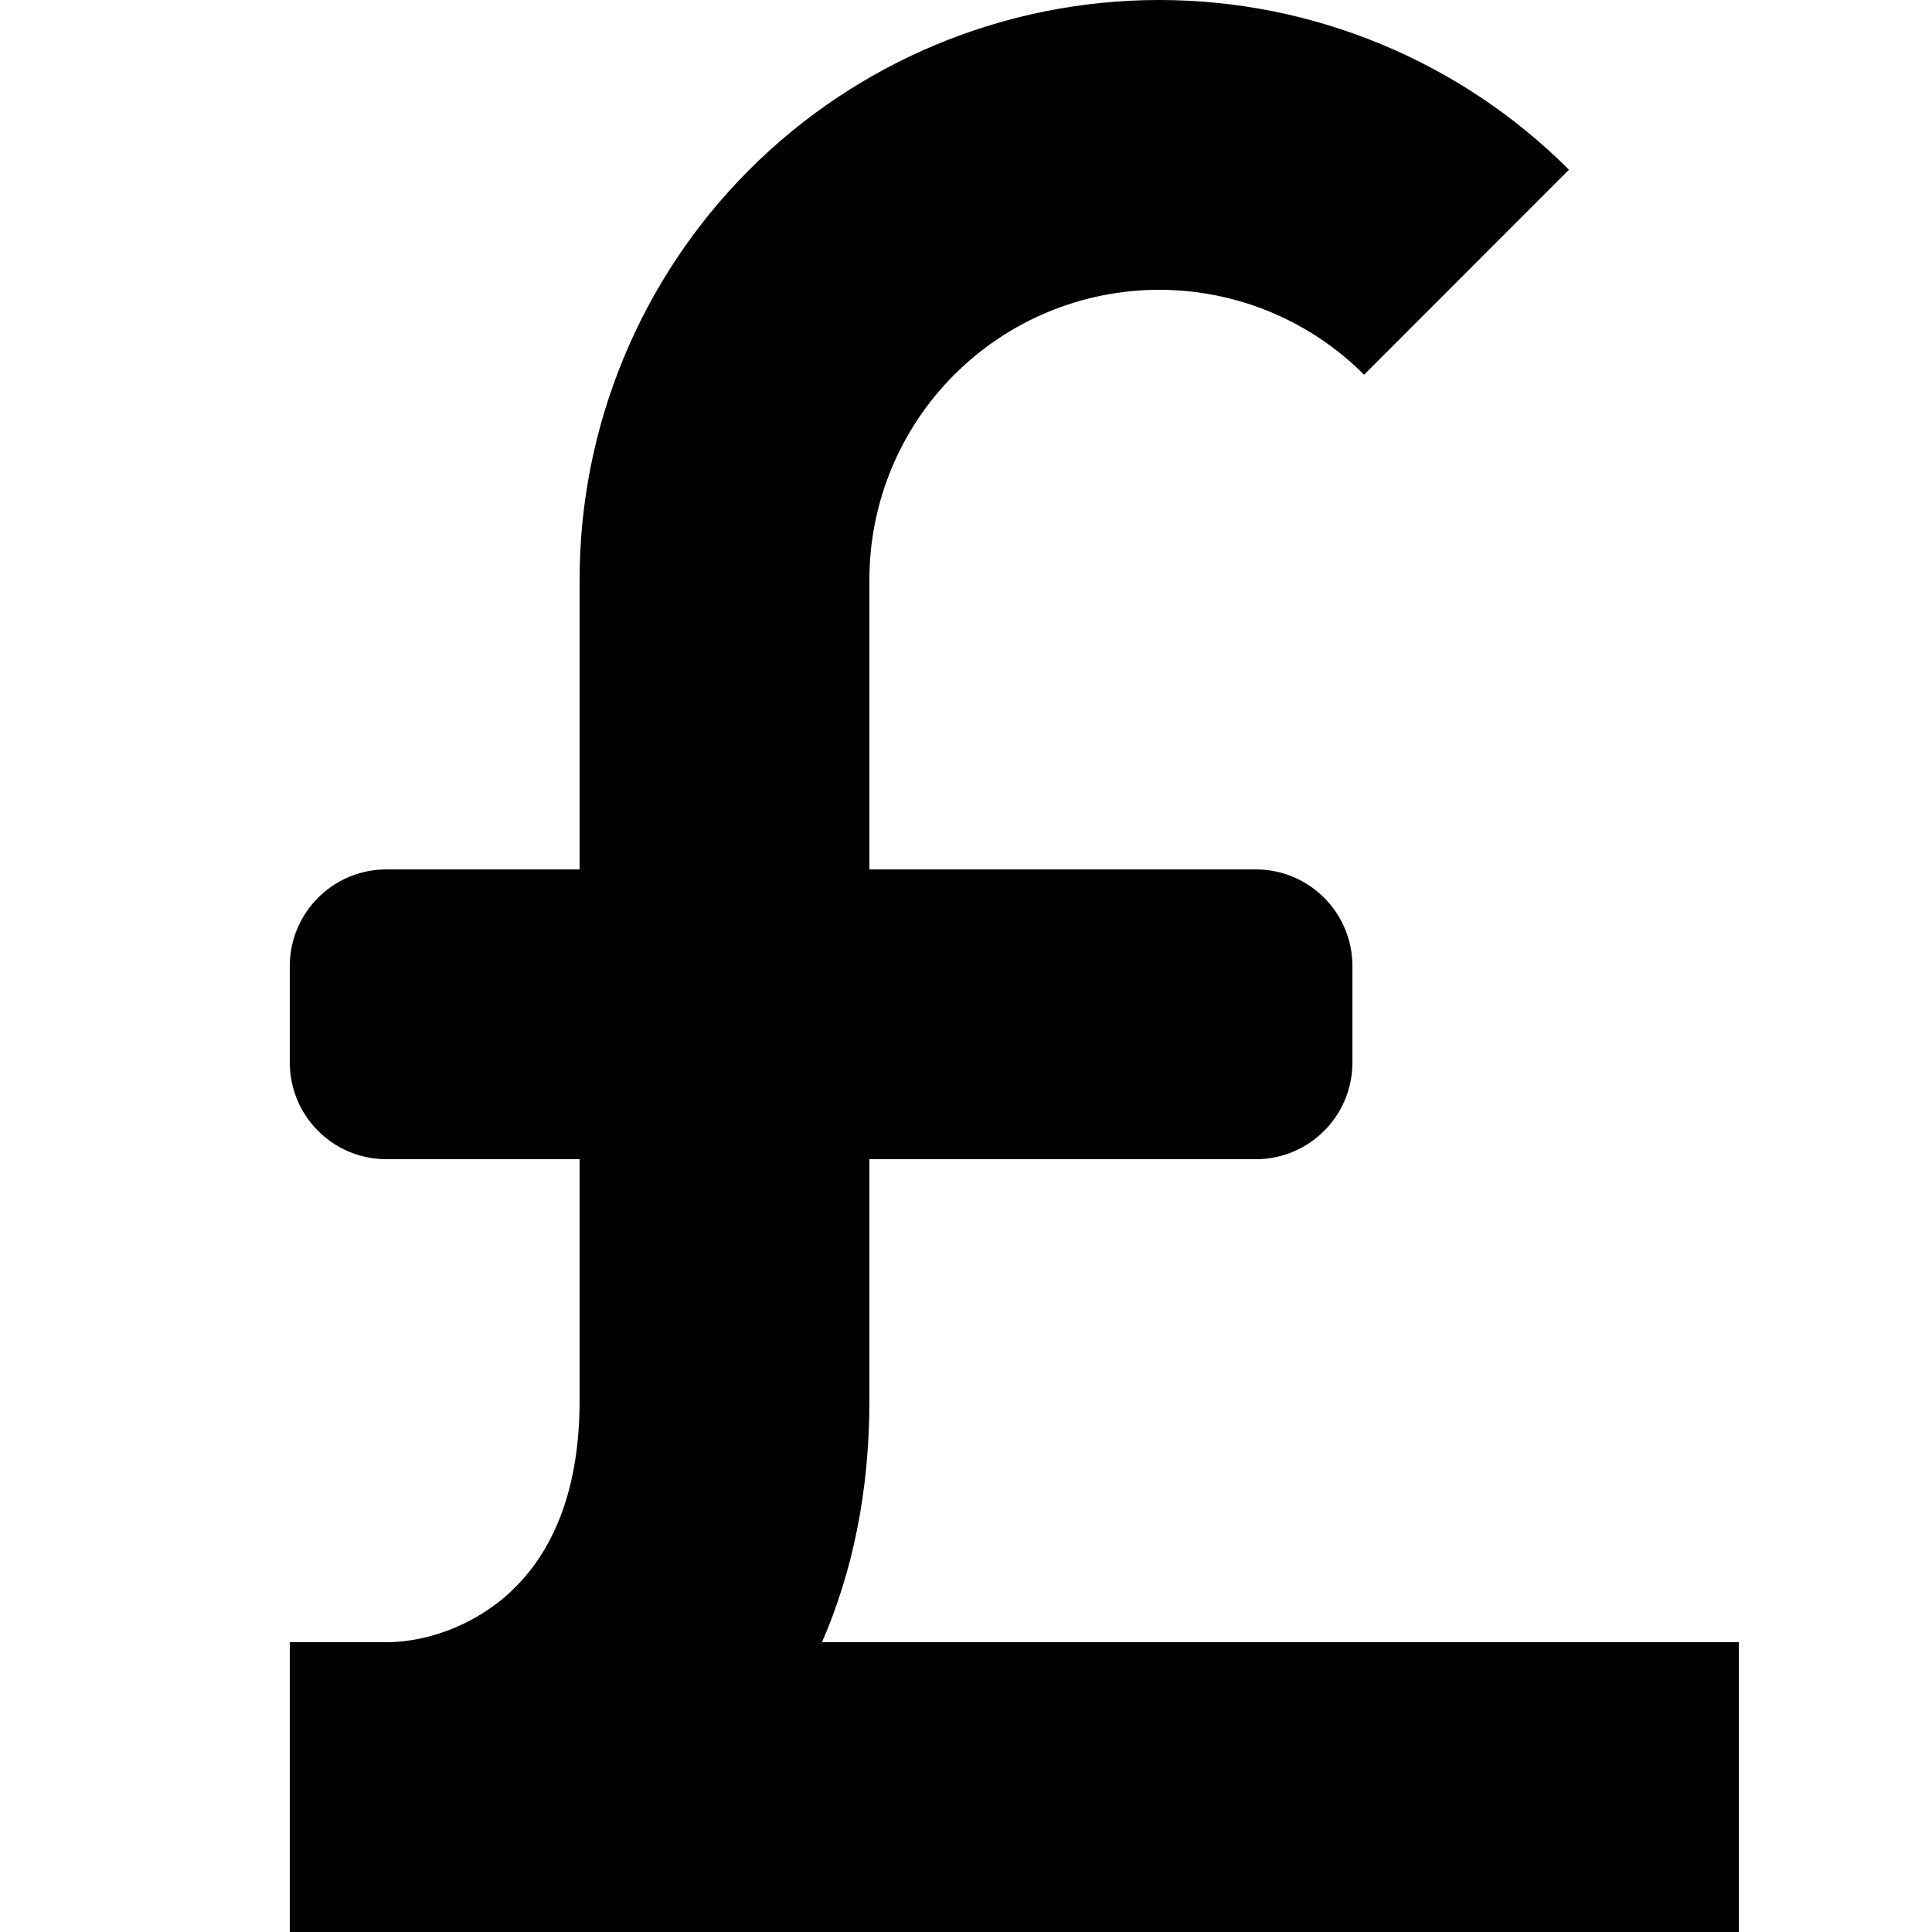
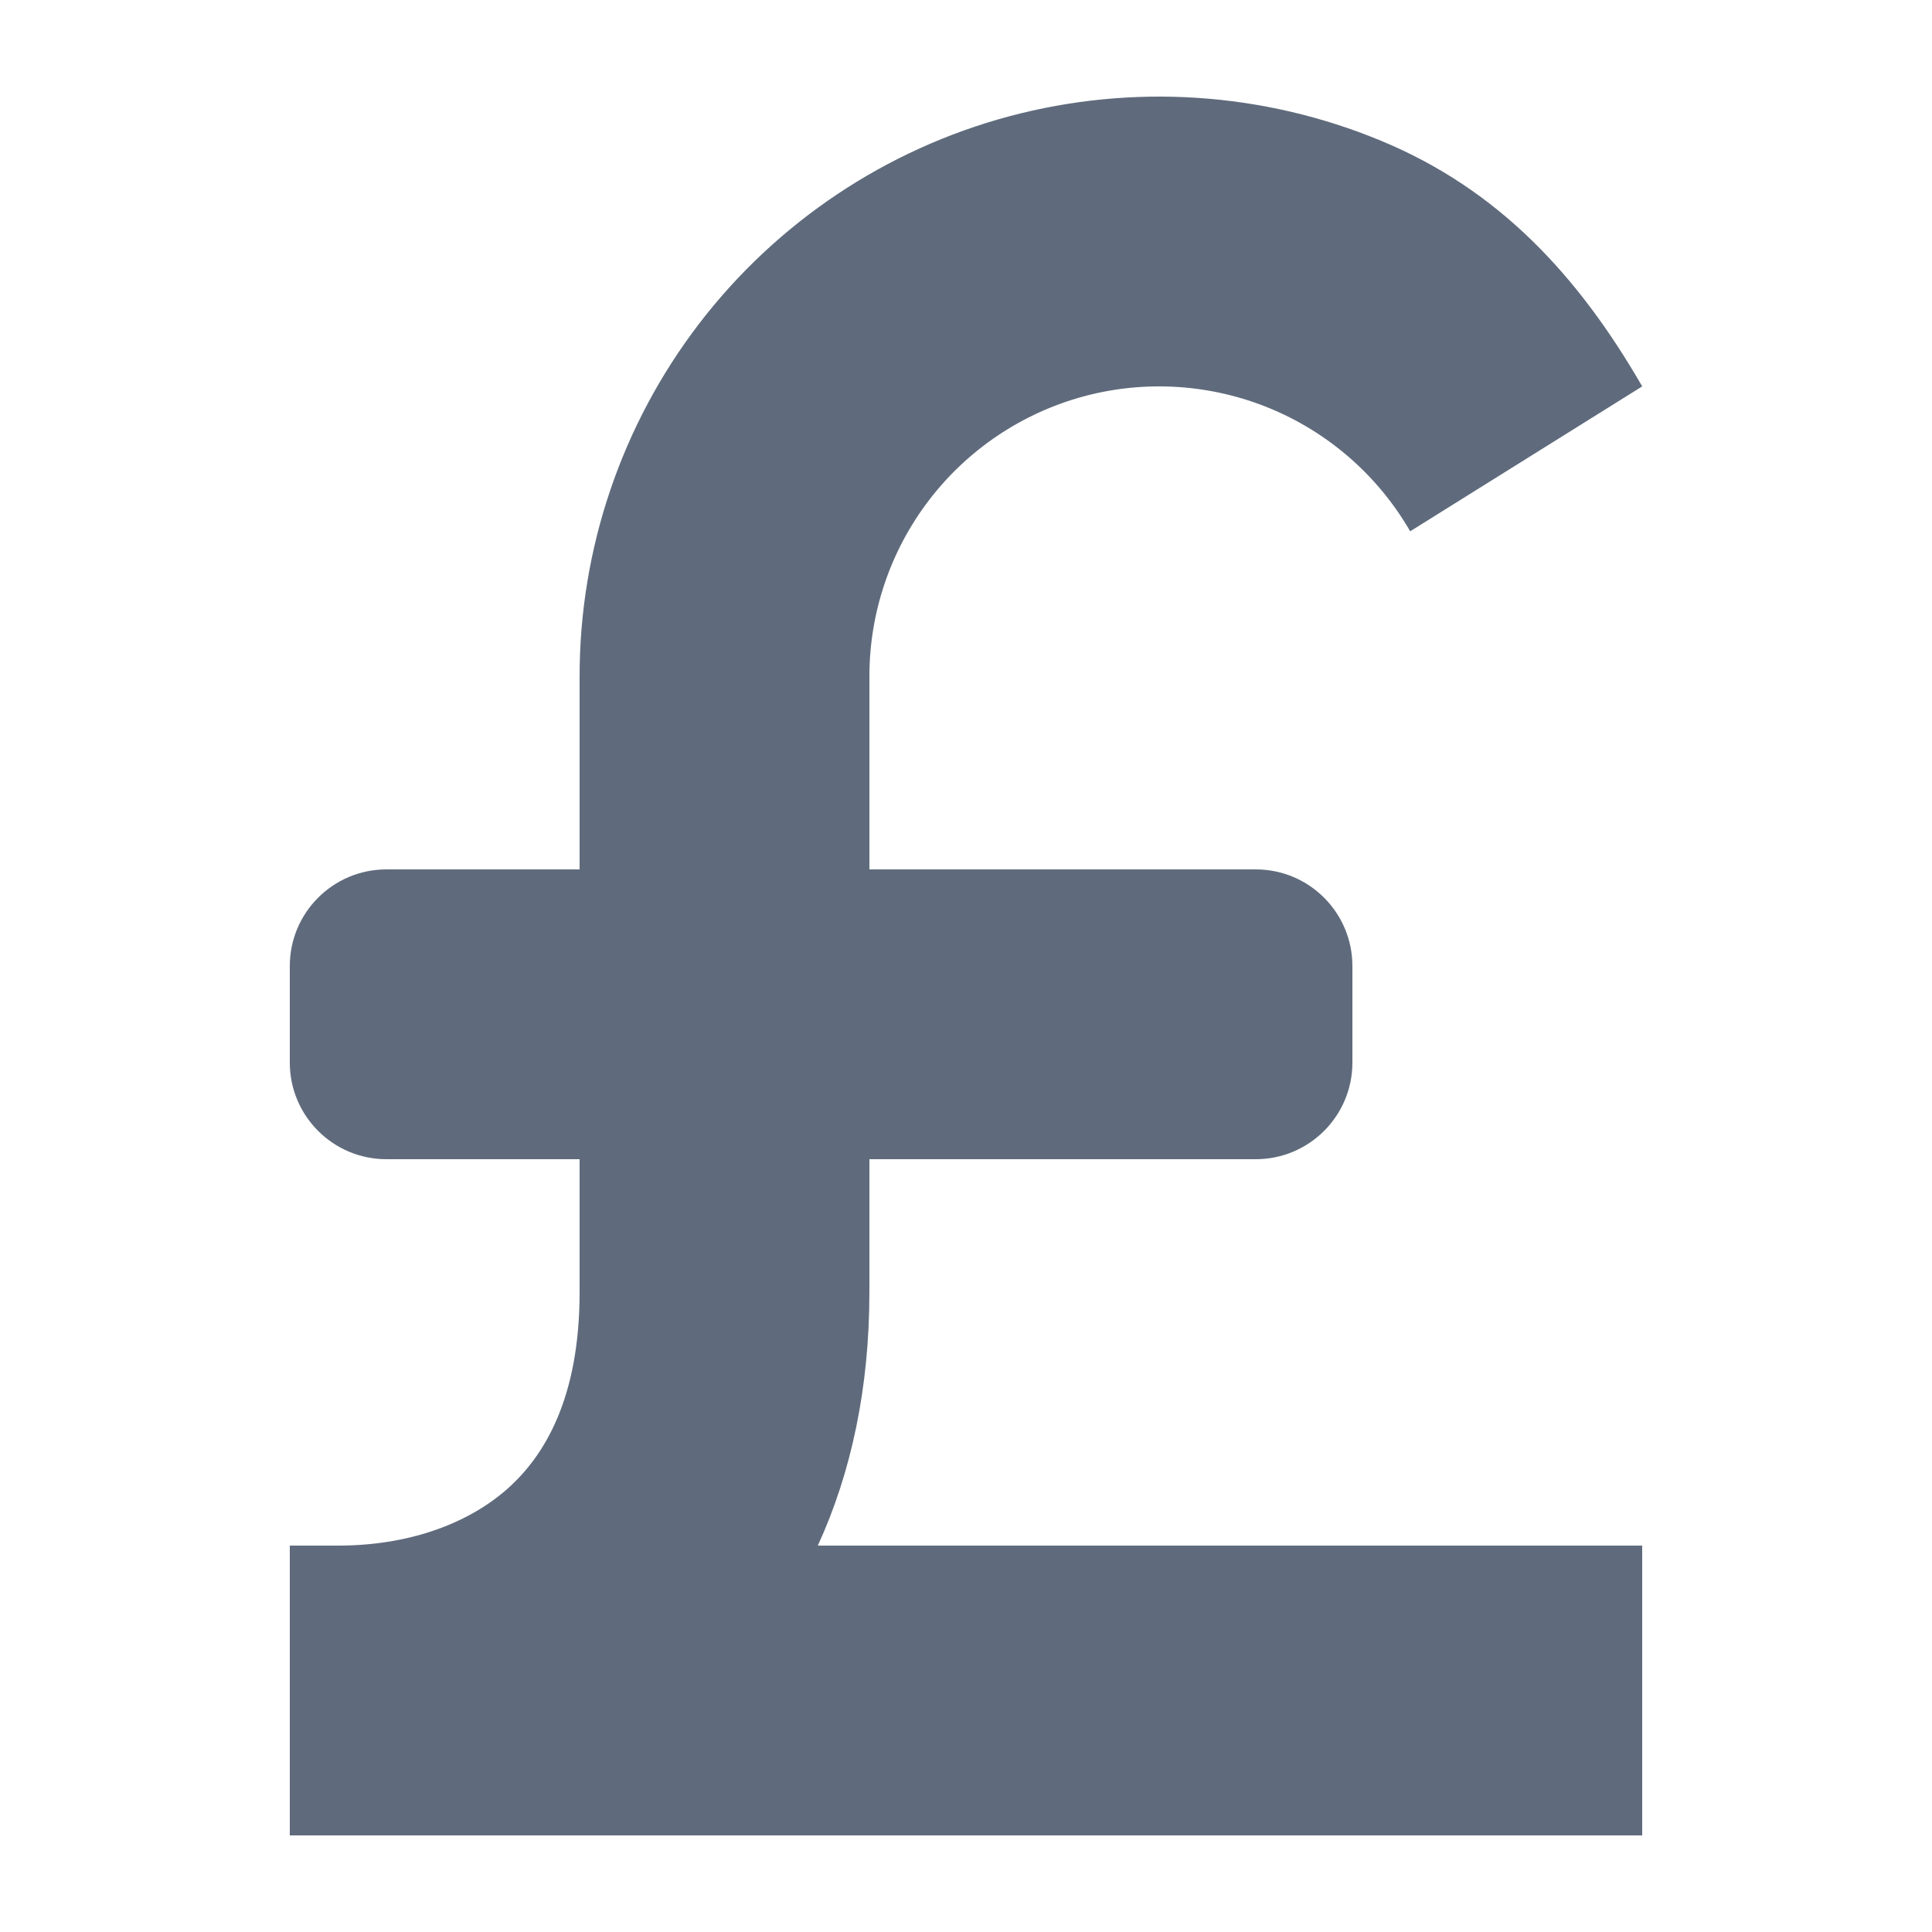
<svg xmlns="http://www.w3.org/2000/svg" viewBox="0 0 20 20">
-   <path d="M9 6C9 5.204 9.316 4.441 9.879 3.879C10.441 3.316 11.204 3 12 3C12.796 3 13.559 3.316 14.121 3.879L16.242 1.757C15.117 0.632 13.591 0 12 0C10.409 0 8.882 0.632 7.757 1.757C6.632 2.883 6 4.409 6 6L6 9H4C3.448 9 3 9.448 3 10V11C3 11.552 3.448 12 4 12H6V14.5C6 15.55 5.646 16.141 5.288 16.476C4.897 16.841 4.396 17 4 17H3V20H18V17H8.509C8.823 16.281 9 15.445 9 14.5V12H13C13.552 12 14 11.552 14 11V10C14 9.448 13.552 9 13 9H9L9 6Z" />
+   <path d="M9.62 5.174C9.218 5.698 9 6.34 9 7V9H13C13.552 9 14 9.448 14 10V11C14 11.552 13.552 12 13 12H9V13.377C9 14.364 8.813 15.244 8.466 16H17V17.5V19H3V16H3.5C4.215 16 4.834 15.783 5.254 15.411C5.642 15.066 6 14.466 6 13.377V12L4 12C3.448 12 3 11.552 3 11V10C3 9.448 3.448 9 4 9H6V7C6 5.679 6.436 4.395 7.24 3.347C8.044 2.3 9.171 1.546 10.447 1.204C11.723 0.863 13.076 0.951 14.296 1.457C15.516 1.962 16.34 2.856 17 4L14.598 5.5C14.268 4.928 13.758 4.481 13.148 4.228C12.538 3.976 11.861 3.931 11.223 4.102C10.586 4.273 10.022 4.65 9.62 5.174Z" fill="#5F6B7C" />
</svg>
